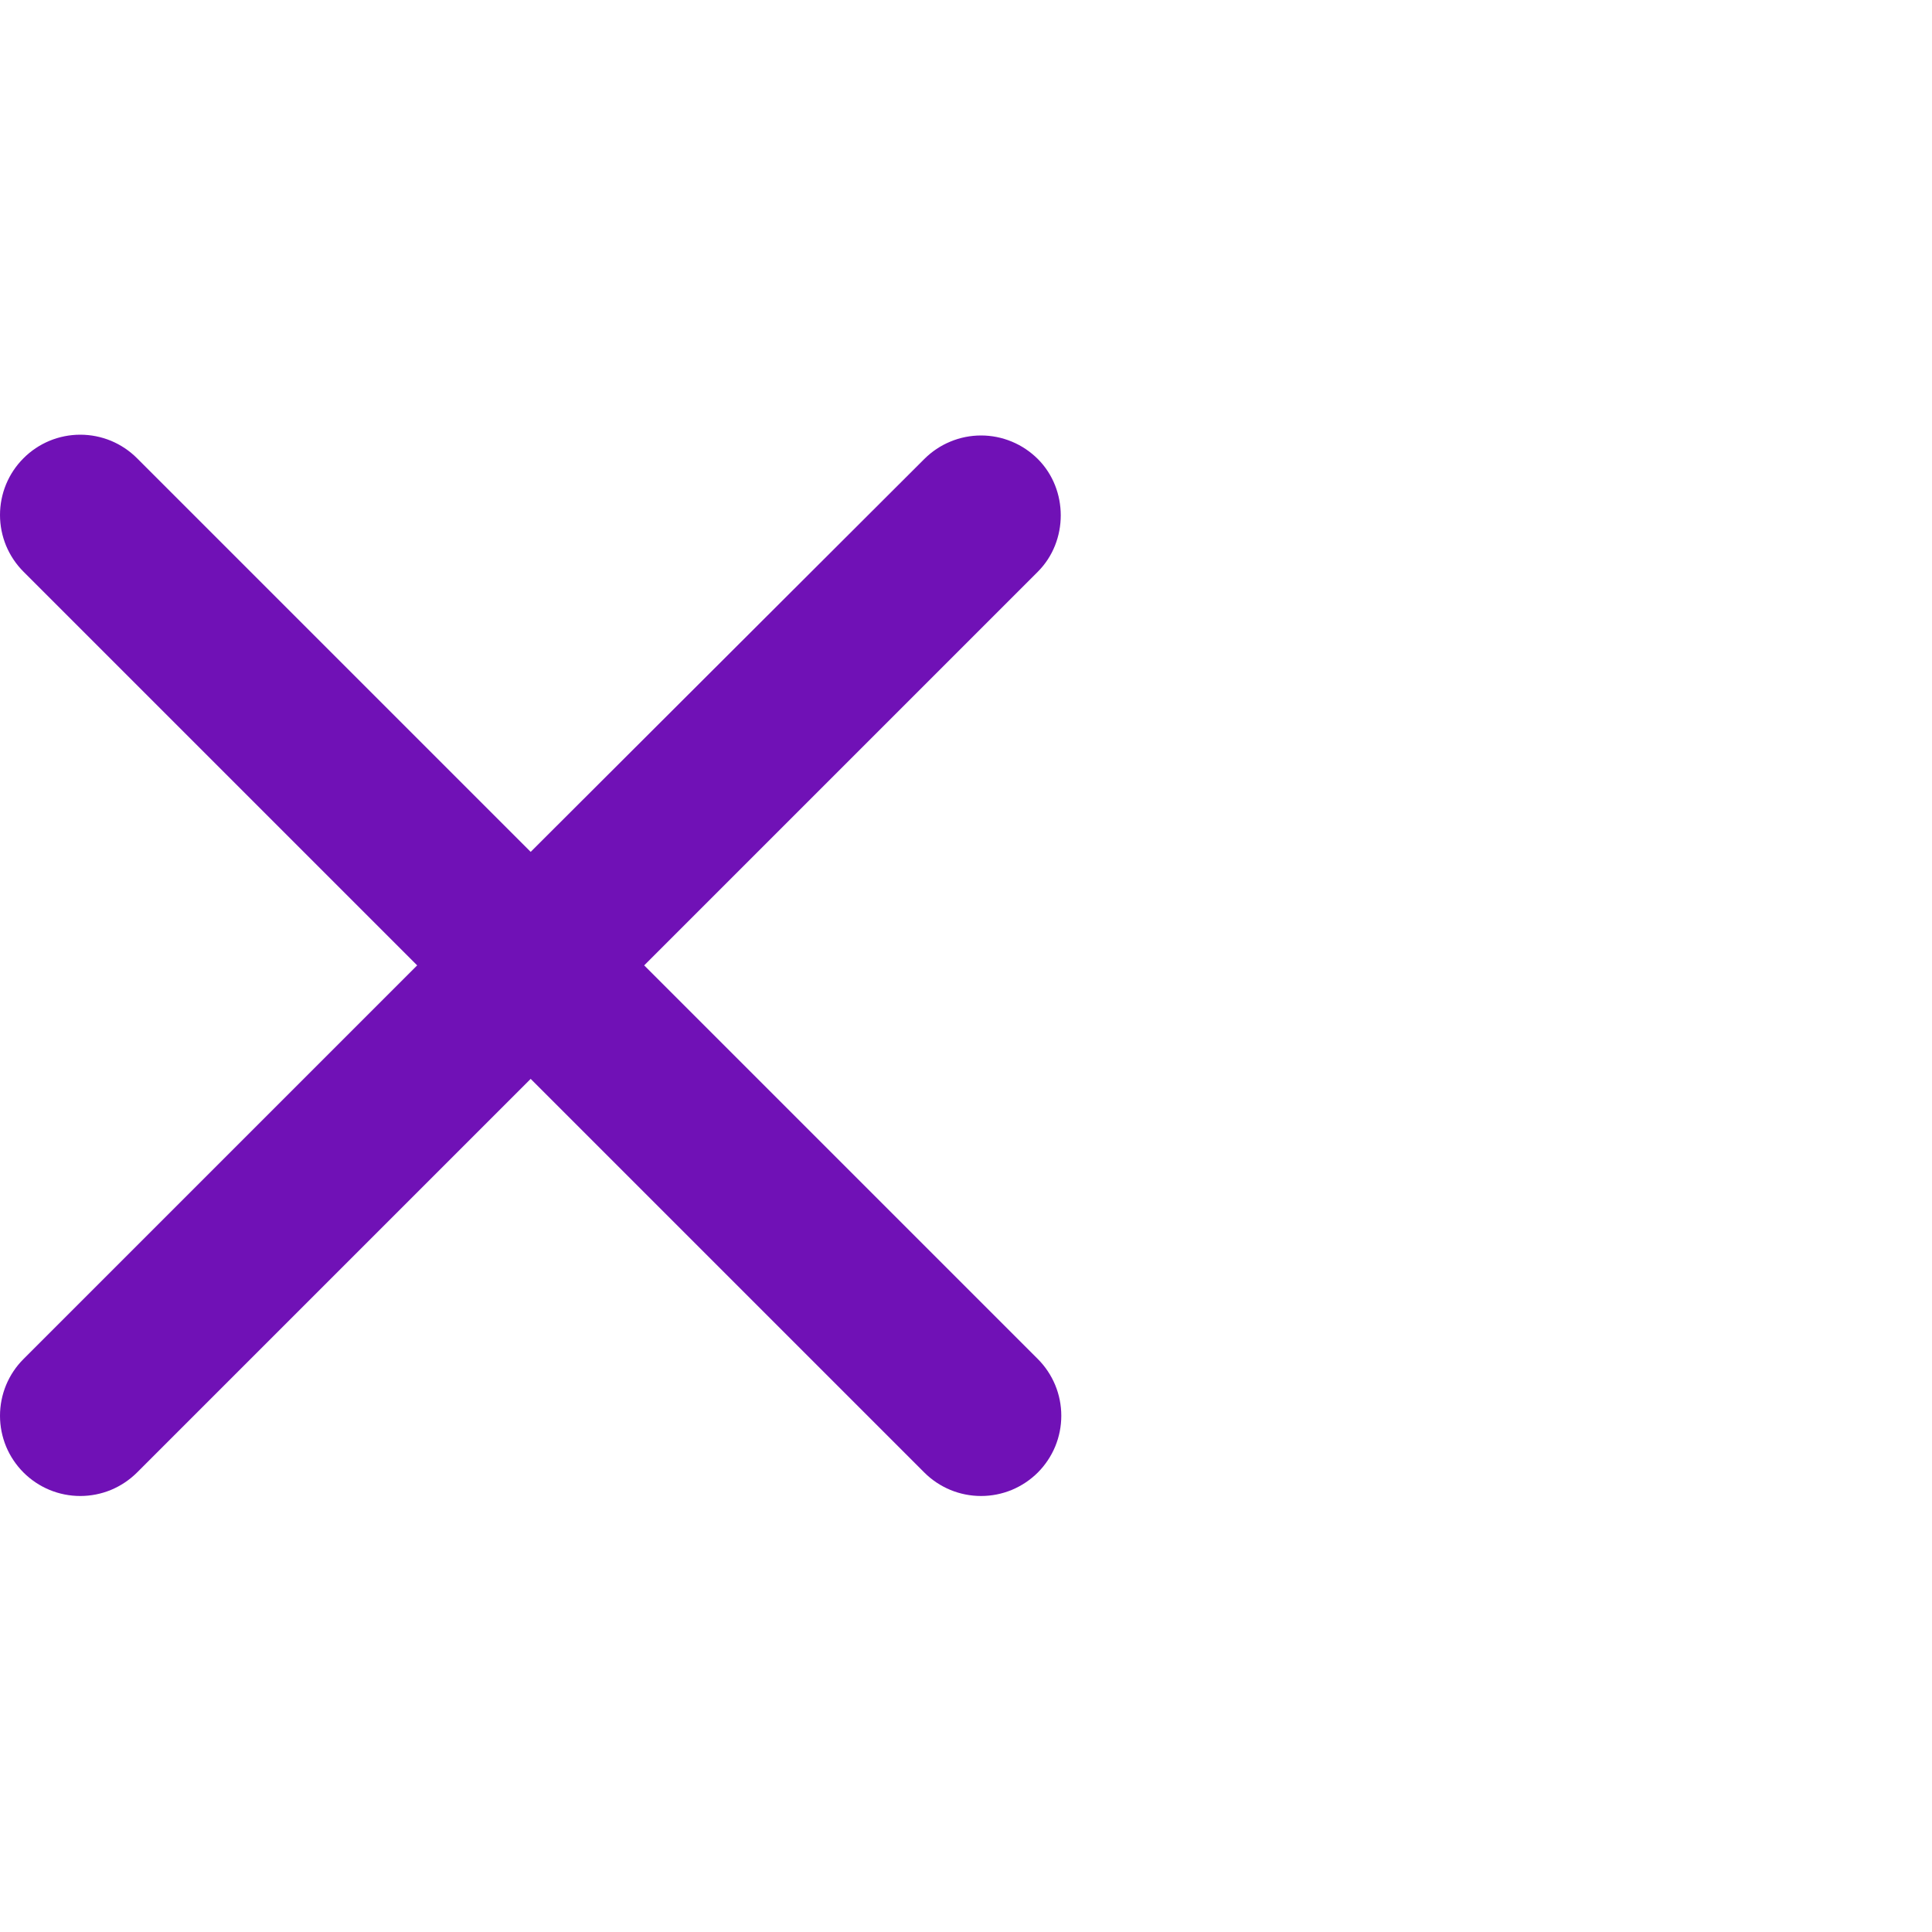
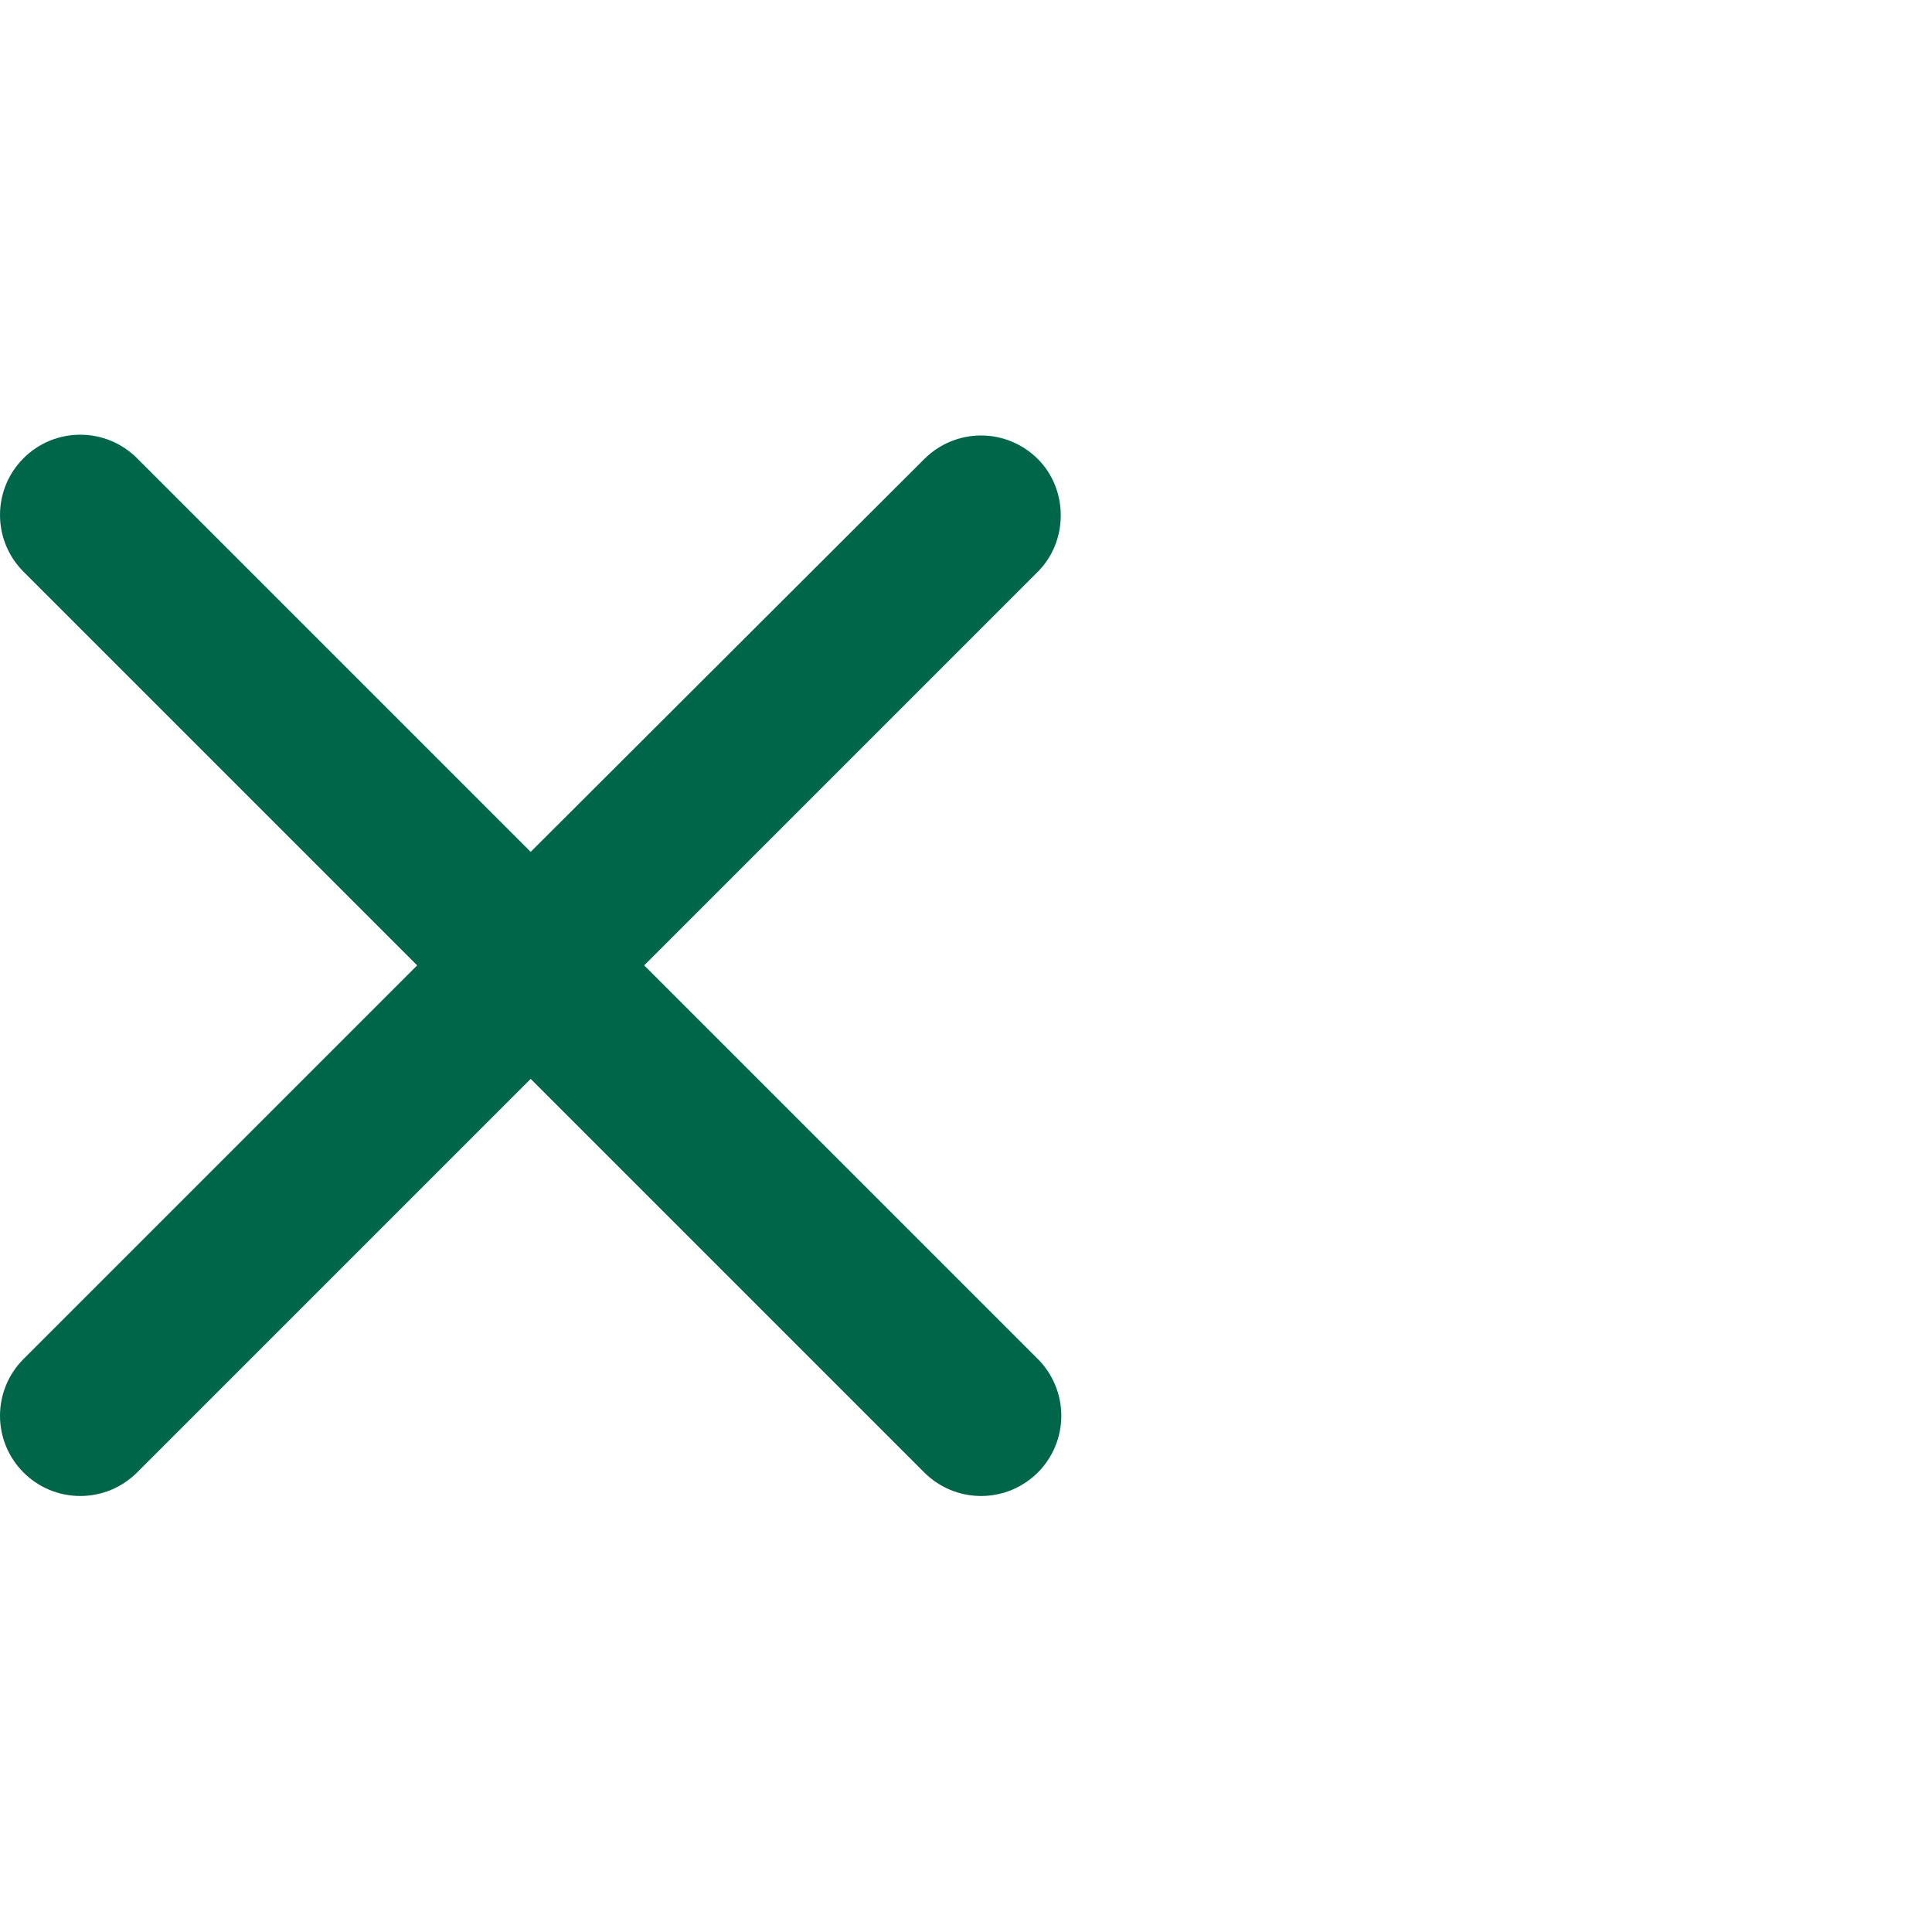
<svg xmlns="http://www.w3.org/2000/svg" width="40" height="40" viewBox="0 0 40 40" fill="none">
-   <path d="M21.487 9.503C21.332 9.349 21.149 9.226 20.948 9.143C20.746 9.059 20.53 9.016 20.312 9.016C20.093 9.016 19.877 9.059 19.676 9.143C19.474 9.226 19.291 9.349 19.137 9.503L10.987 17.637L2.837 9.487C2.682 9.332 2.499 9.21 2.298 9.126C2.096 9.043 1.88 9 1.662 9C1.443 9 1.227 9.043 1.026 9.126C0.824 9.21 0.641 9.332 0.487 9.487C0.332 9.641 0.21 9.824 0.126 10.026C0.043 10.227 -1.62585e-09 10.444 0 10.662C1.62585e-09 10.88 0.043 11.096 0.126 11.298C0.21 11.499 0.332 11.682 0.487 11.837L8.637 19.987L0.487 28.137C0.332 28.291 0.21 28.474 0.126 28.676C0.043 28.877 0 29.093 0 29.312C0 29.53 0.043 29.746 0.126 29.948C0.21 30.149 0.332 30.332 0.487 30.487C0.641 30.641 0.824 30.763 1.026 30.847C1.227 30.93 1.443 30.973 1.662 30.973C1.88 30.973 2.096 30.93 2.298 30.847C2.499 30.763 2.682 30.641 2.837 30.487L10.987 22.337L19.137 30.487C19.291 30.641 19.474 30.763 19.676 30.847C19.877 30.93 20.093 30.973 20.312 30.973C20.53 30.973 20.746 30.93 20.948 30.847C21.149 30.763 21.332 30.641 21.487 30.487C21.641 30.332 21.763 30.149 21.847 29.948C21.93 29.746 21.973 29.53 21.973 29.312C21.973 29.093 21.93 28.877 21.847 28.676C21.763 28.474 21.641 28.291 21.487 28.137L13.337 19.987L21.487 11.837C22.12 11.203 22.12 10.137 21.487 9.503Z" fill="#7011B6" />
+   <path d="M21.487 9.503C21.332 9.349 21.149 9.226 20.948 9.143C20.746 9.059 20.53 9.016 20.312 9.016C20.093 9.016 19.877 9.059 19.676 9.143C19.474 9.226 19.291 9.349 19.137 9.503L10.987 17.637L2.837 9.487C2.682 9.332 2.499 9.21 2.298 9.126C2.096 9.043 1.88 9 1.662 9C1.443 9 1.227 9.043 1.026 9.126C0.824 9.21 0.641 9.332 0.487 9.487C0.332 9.641 0.21 9.824 0.126 10.026C0.043 10.227 -1.62585e-09 10.444 0 10.662C1.62585e-09 10.88 0.043 11.096 0.126 11.298C0.21 11.499 0.332 11.682 0.487 11.837L8.637 19.987L0.487 28.137C0.332 28.291 0.21 28.474 0.126 28.676C0.043 28.877 0 29.093 0 29.312C0 29.53 0.043 29.746 0.126 29.948C0.21 30.149 0.332 30.332 0.487 30.487C0.641 30.641 0.824 30.763 1.026 30.847C1.227 30.93 1.443 30.973 1.662 30.973C1.88 30.973 2.096 30.93 2.298 30.847C2.499 30.763 2.682 30.641 2.837 30.487L10.987 22.337L19.137 30.487C19.291 30.641 19.474 30.763 19.676 30.847C19.877 30.93 20.093 30.973 20.312 30.973C20.53 30.973 20.746 30.93 20.948 30.847C21.149 30.763 21.332 30.641 21.487 30.487C21.641 30.332 21.763 30.149 21.847 29.948C21.93 29.746 21.973 29.53 21.973 29.312C21.973 29.093 21.93 28.877 21.847 28.676C21.763 28.474 21.641 28.291 21.487 28.137L13.337 19.987L21.487 11.837C22.12 11.203 22.12 10.137 21.487 9.503Z" fill="#00664A" />
</svg>
